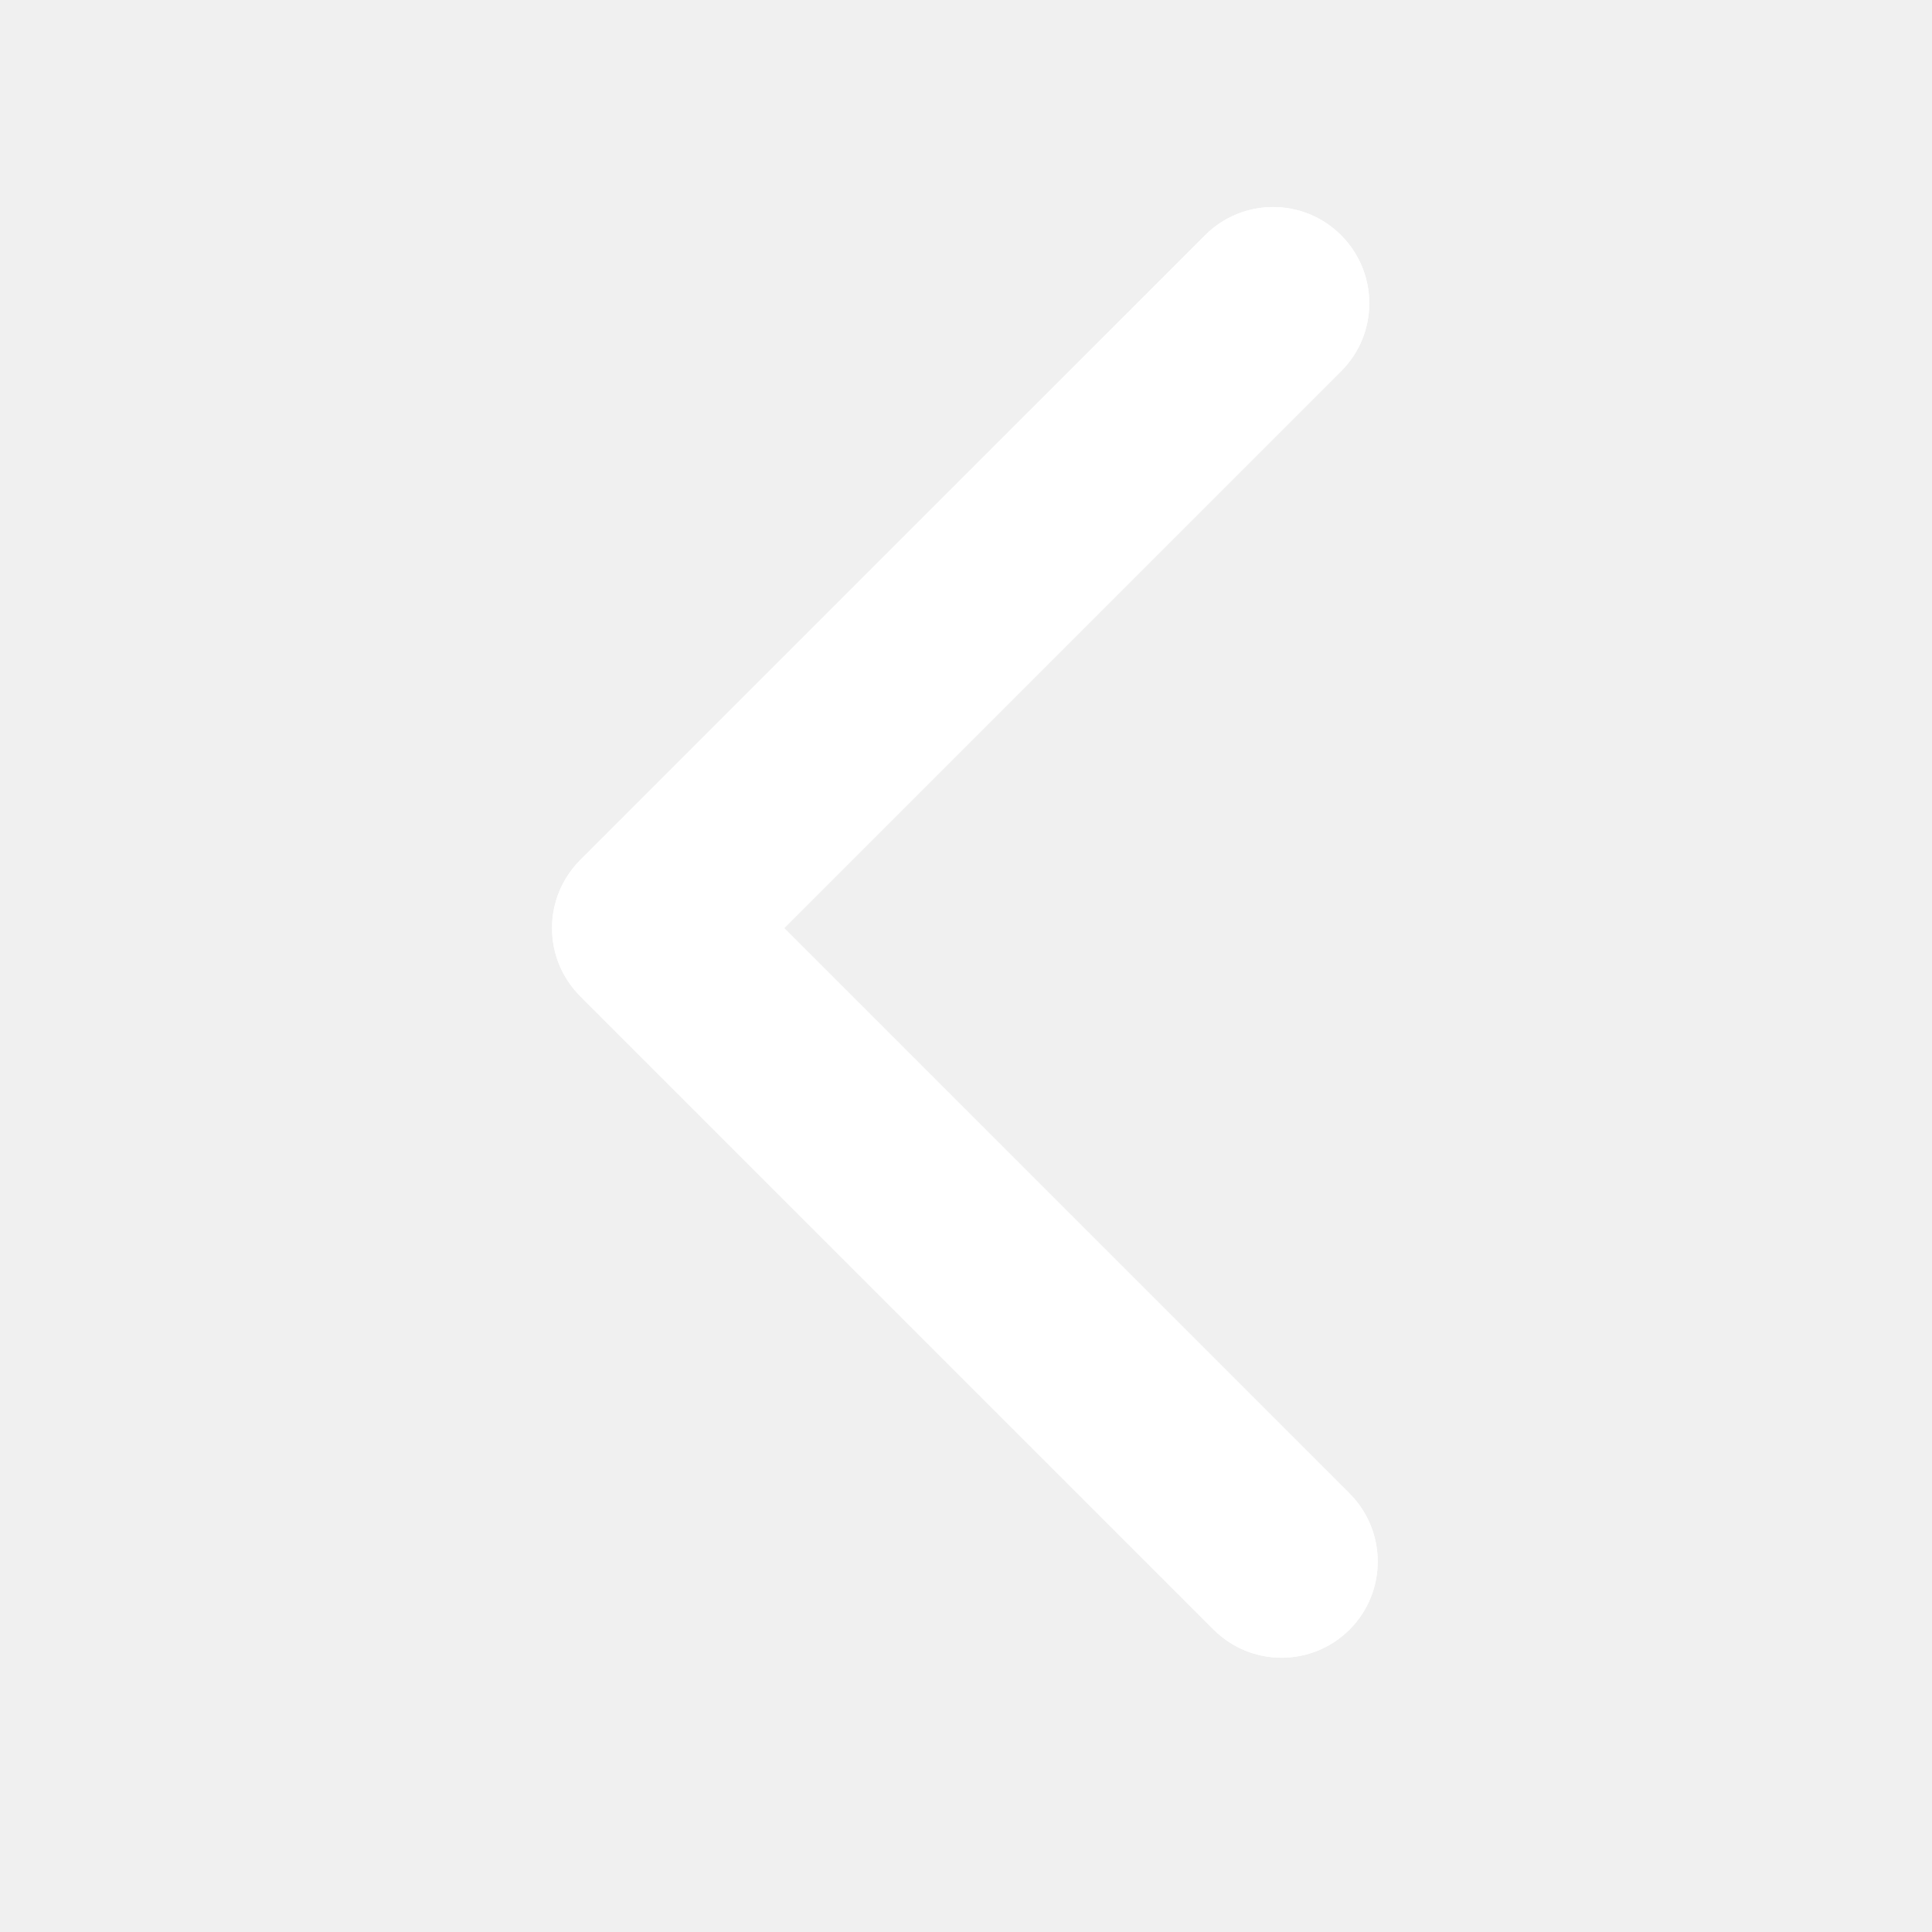
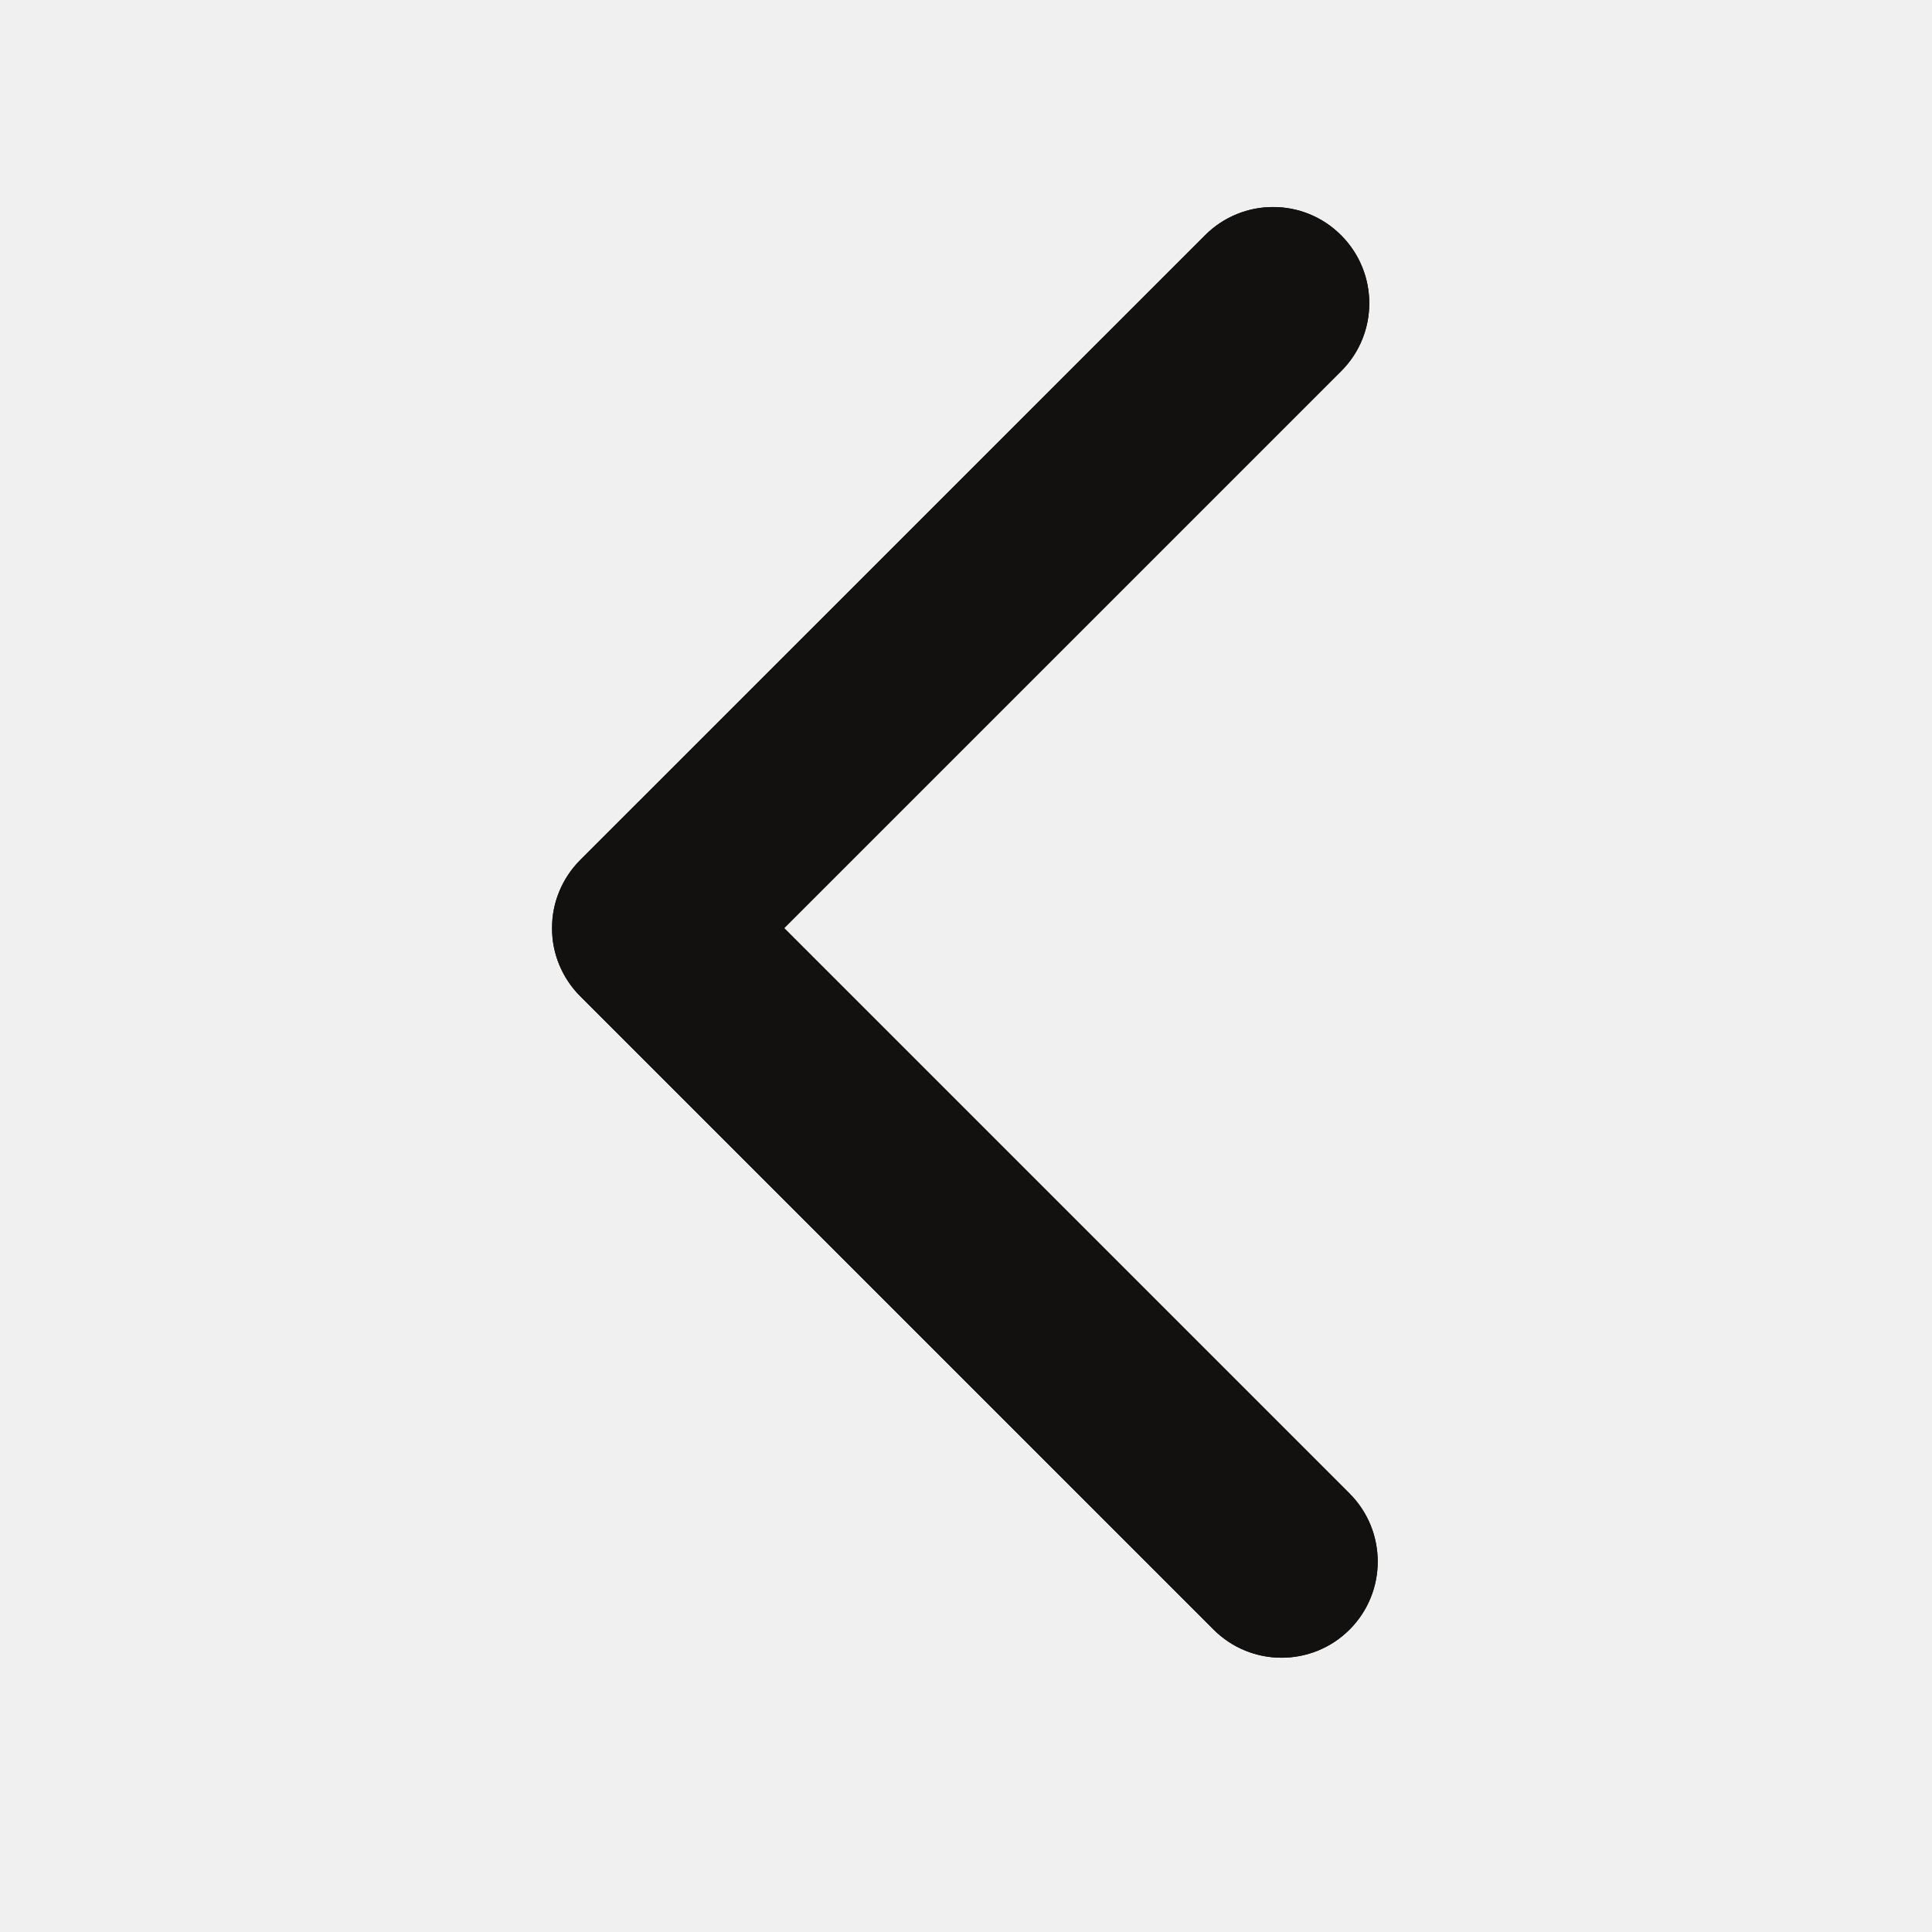
<svg xmlns="http://www.w3.org/2000/svg" width="28" height="28" viewBox="0 0 28 28" fill="none">
-   <path fill-rule="evenodd" clip-rule="evenodd" d="M18.573 24.025C18.217 24.025 17.86 23.889 17.588 23.617L8.408 14.437C8.147 14.175 8 13.821 8 13.451C8 13.081 8.147 12.727 8.408 12.465L17.465 3.409C18.01 2.864 18.892 2.864 19.436 3.409C19.981 3.954 19.981 4.837 19.436 5.38L11.365 13.451L19.559 21.645C20.103 22.19 20.103 23.073 19.559 23.617C19.287 23.889 18.93 24.025 18.573 24.025Z" fill="white" />
-   <mask id="mask0_149_3693" style="mask-type:luminance" maskUnits="userSpaceOnUse" x="8" y="3" width="12" height="22">
+   <path fill-rule="evenodd" clip-rule="evenodd" d="M18.573 24.025C18.217 24.025 17.86 23.889 17.588 23.617L8.408 14.437C8.147 14.175 8 13.821 8 13.451C8 13.081 8.147 12.727 8.408 12.465L17.465 3.409C18.01 2.864 18.892 2.864 19.436 3.409C19.981 3.954 19.981 4.837 19.436 5.38L11.365 13.451L19.559 21.645C20.103 22.19 20.103 23.073 19.559 23.617C19.287 23.889 18.93 24.025 18.573 24.025Z" fill="#12110F" />
+   <mask id="mask0_0_1519" style="mask-type:luminance" maskUnits="userSpaceOnUse" x="8" y="3" width="12" height="22">
    <path fill-rule="evenodd" clip-rule="evenodd" d="M18.573 24.025C18.217 24.025 17.86 23.889 17.588 23.617L8.408 14.437C8.147 14.175 8 13.821 8 13.451C8 13.081 8.147 12.727 8.408 12.465L17.465 3.409C18.01 2.864 18.892 2.864 19.436 3.409C19.981 3.954 19.981 4.837 19.436 5.38L11.365 13.451L19.559 21.645C20.103 22.19 20.103 23.073 19.559 23.617C19.287 23.889 18.93 24.025 18.573 24.025Z" fill="white" />
  </mask>
-   <g mask="url(#mask0_149_3693)">
-     <rect x="8" y="3" width="12" height="22" fill="white" />
+   <g mask="url(#mask0_0_1519)">
+     <rect x="8" y="3" width="12" height="22" fill="#12110F" />
  </g>
</svg>
